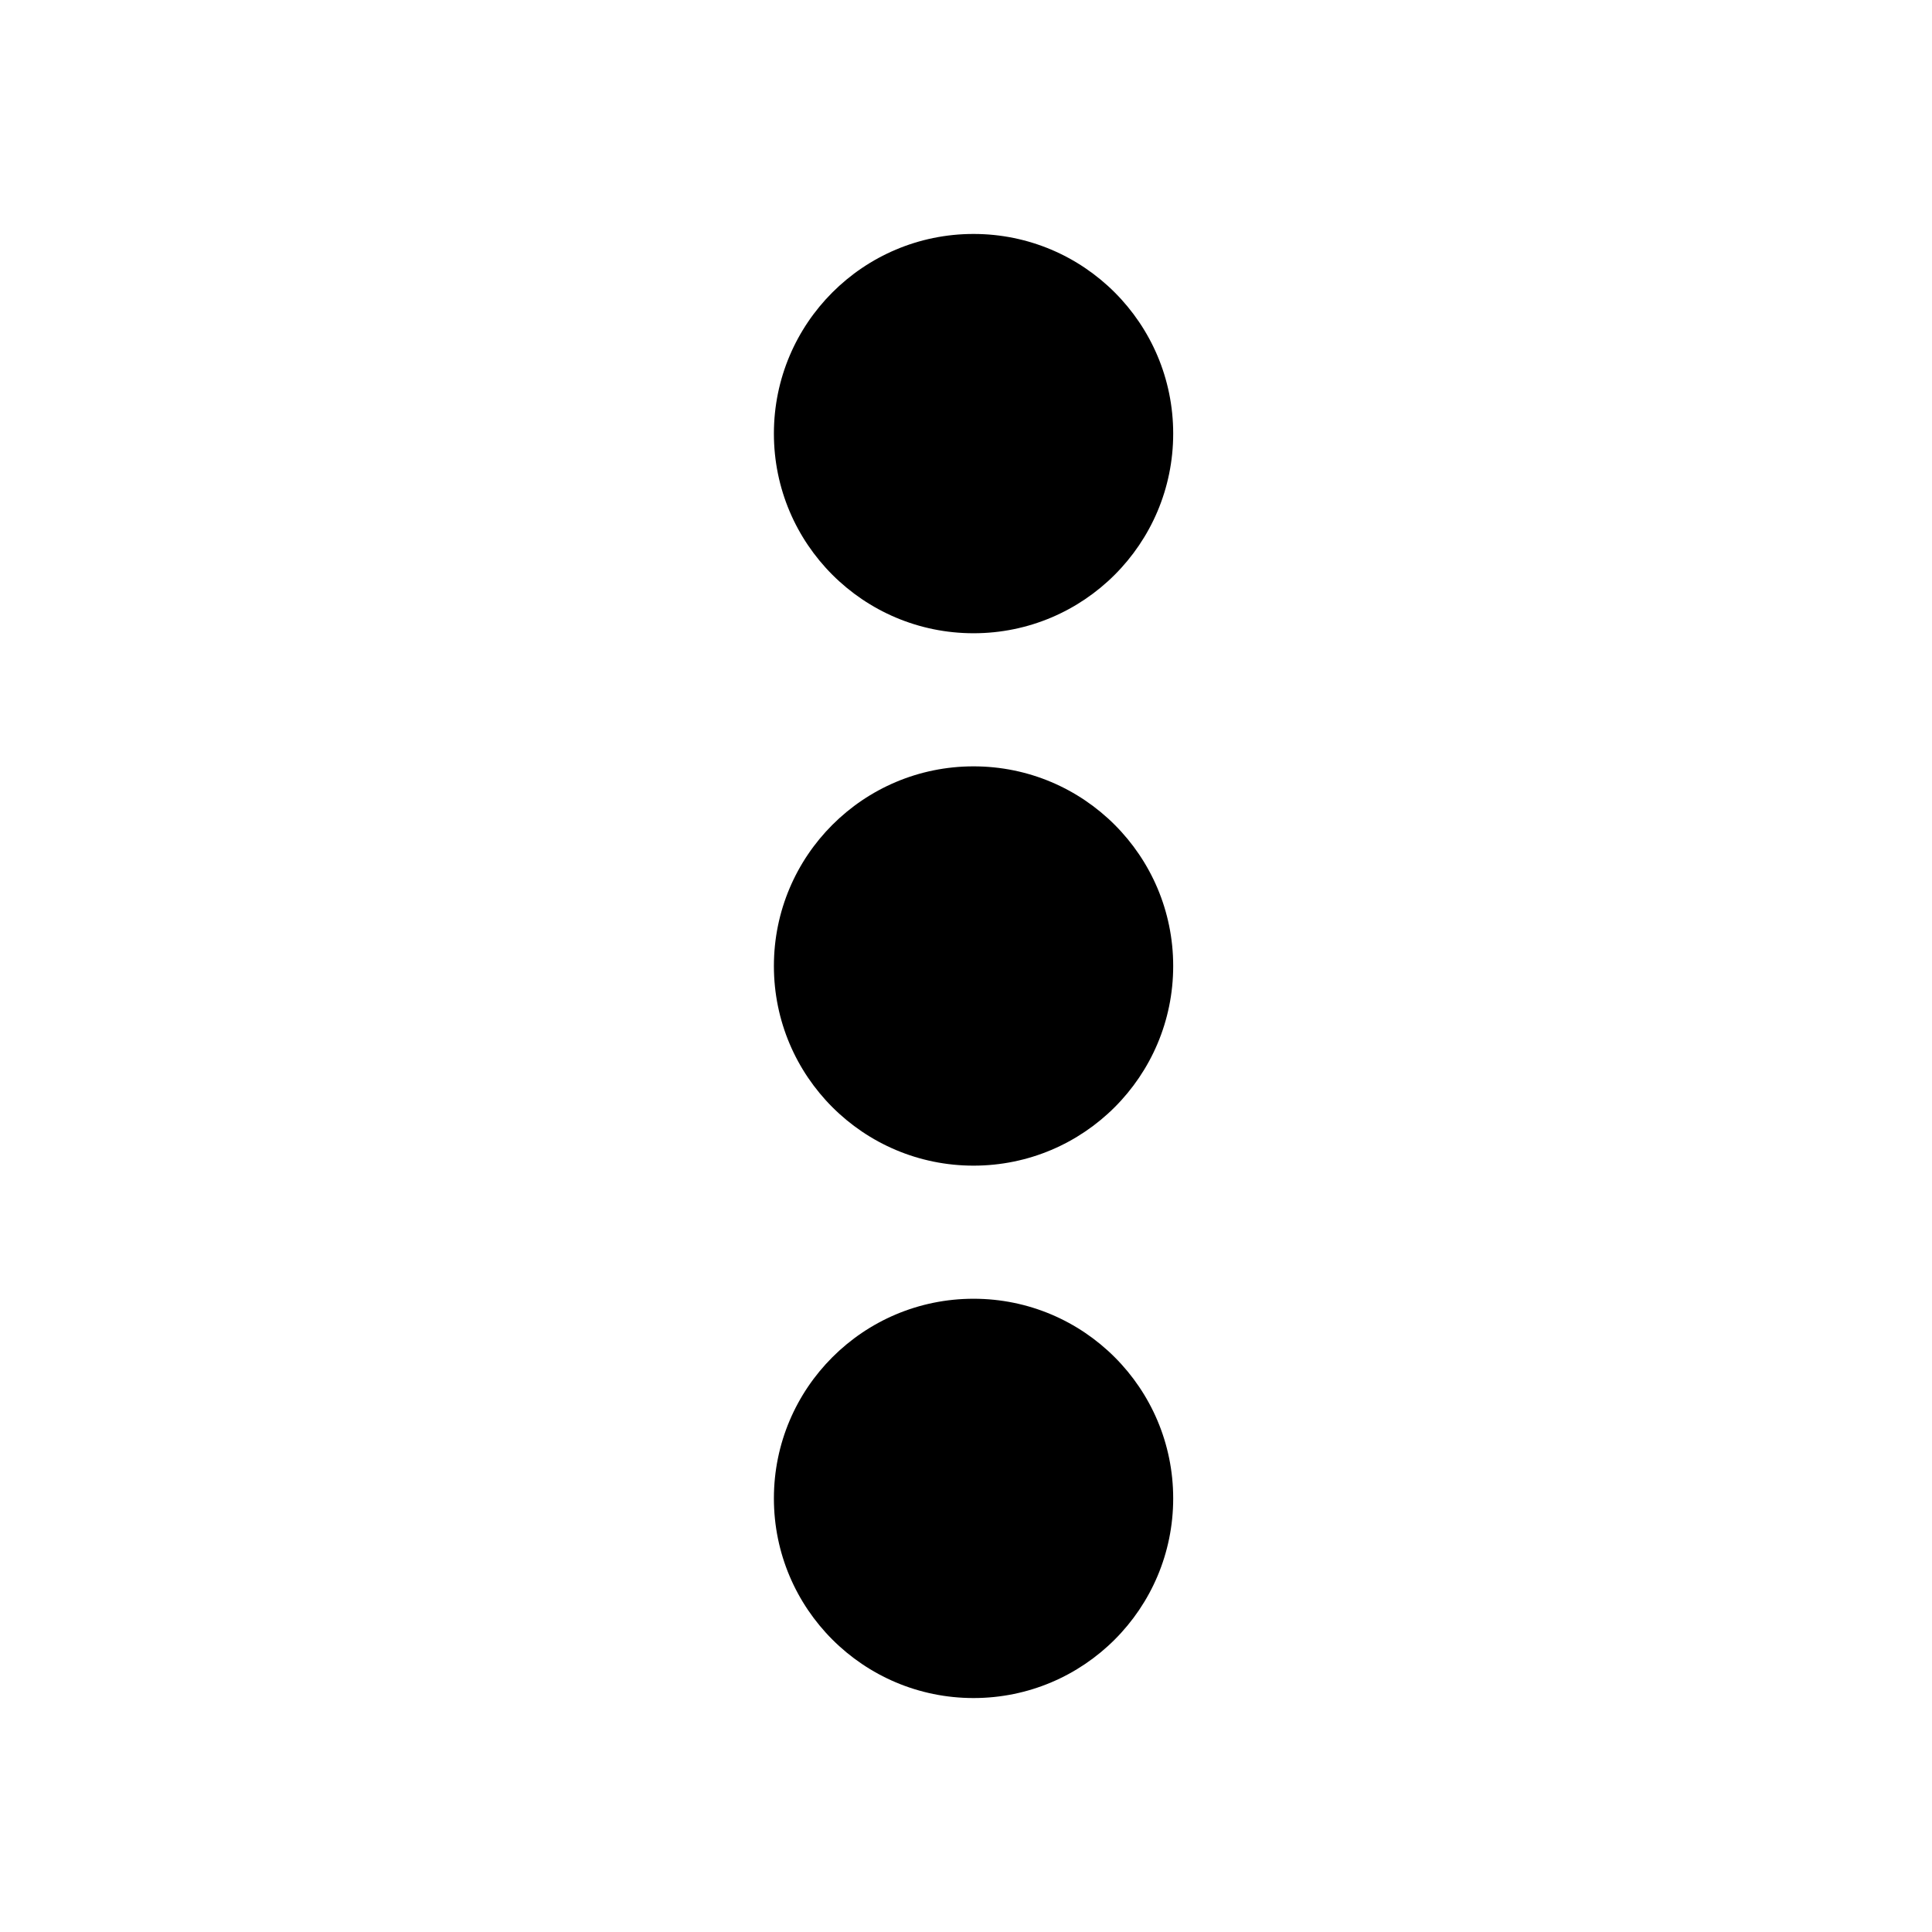
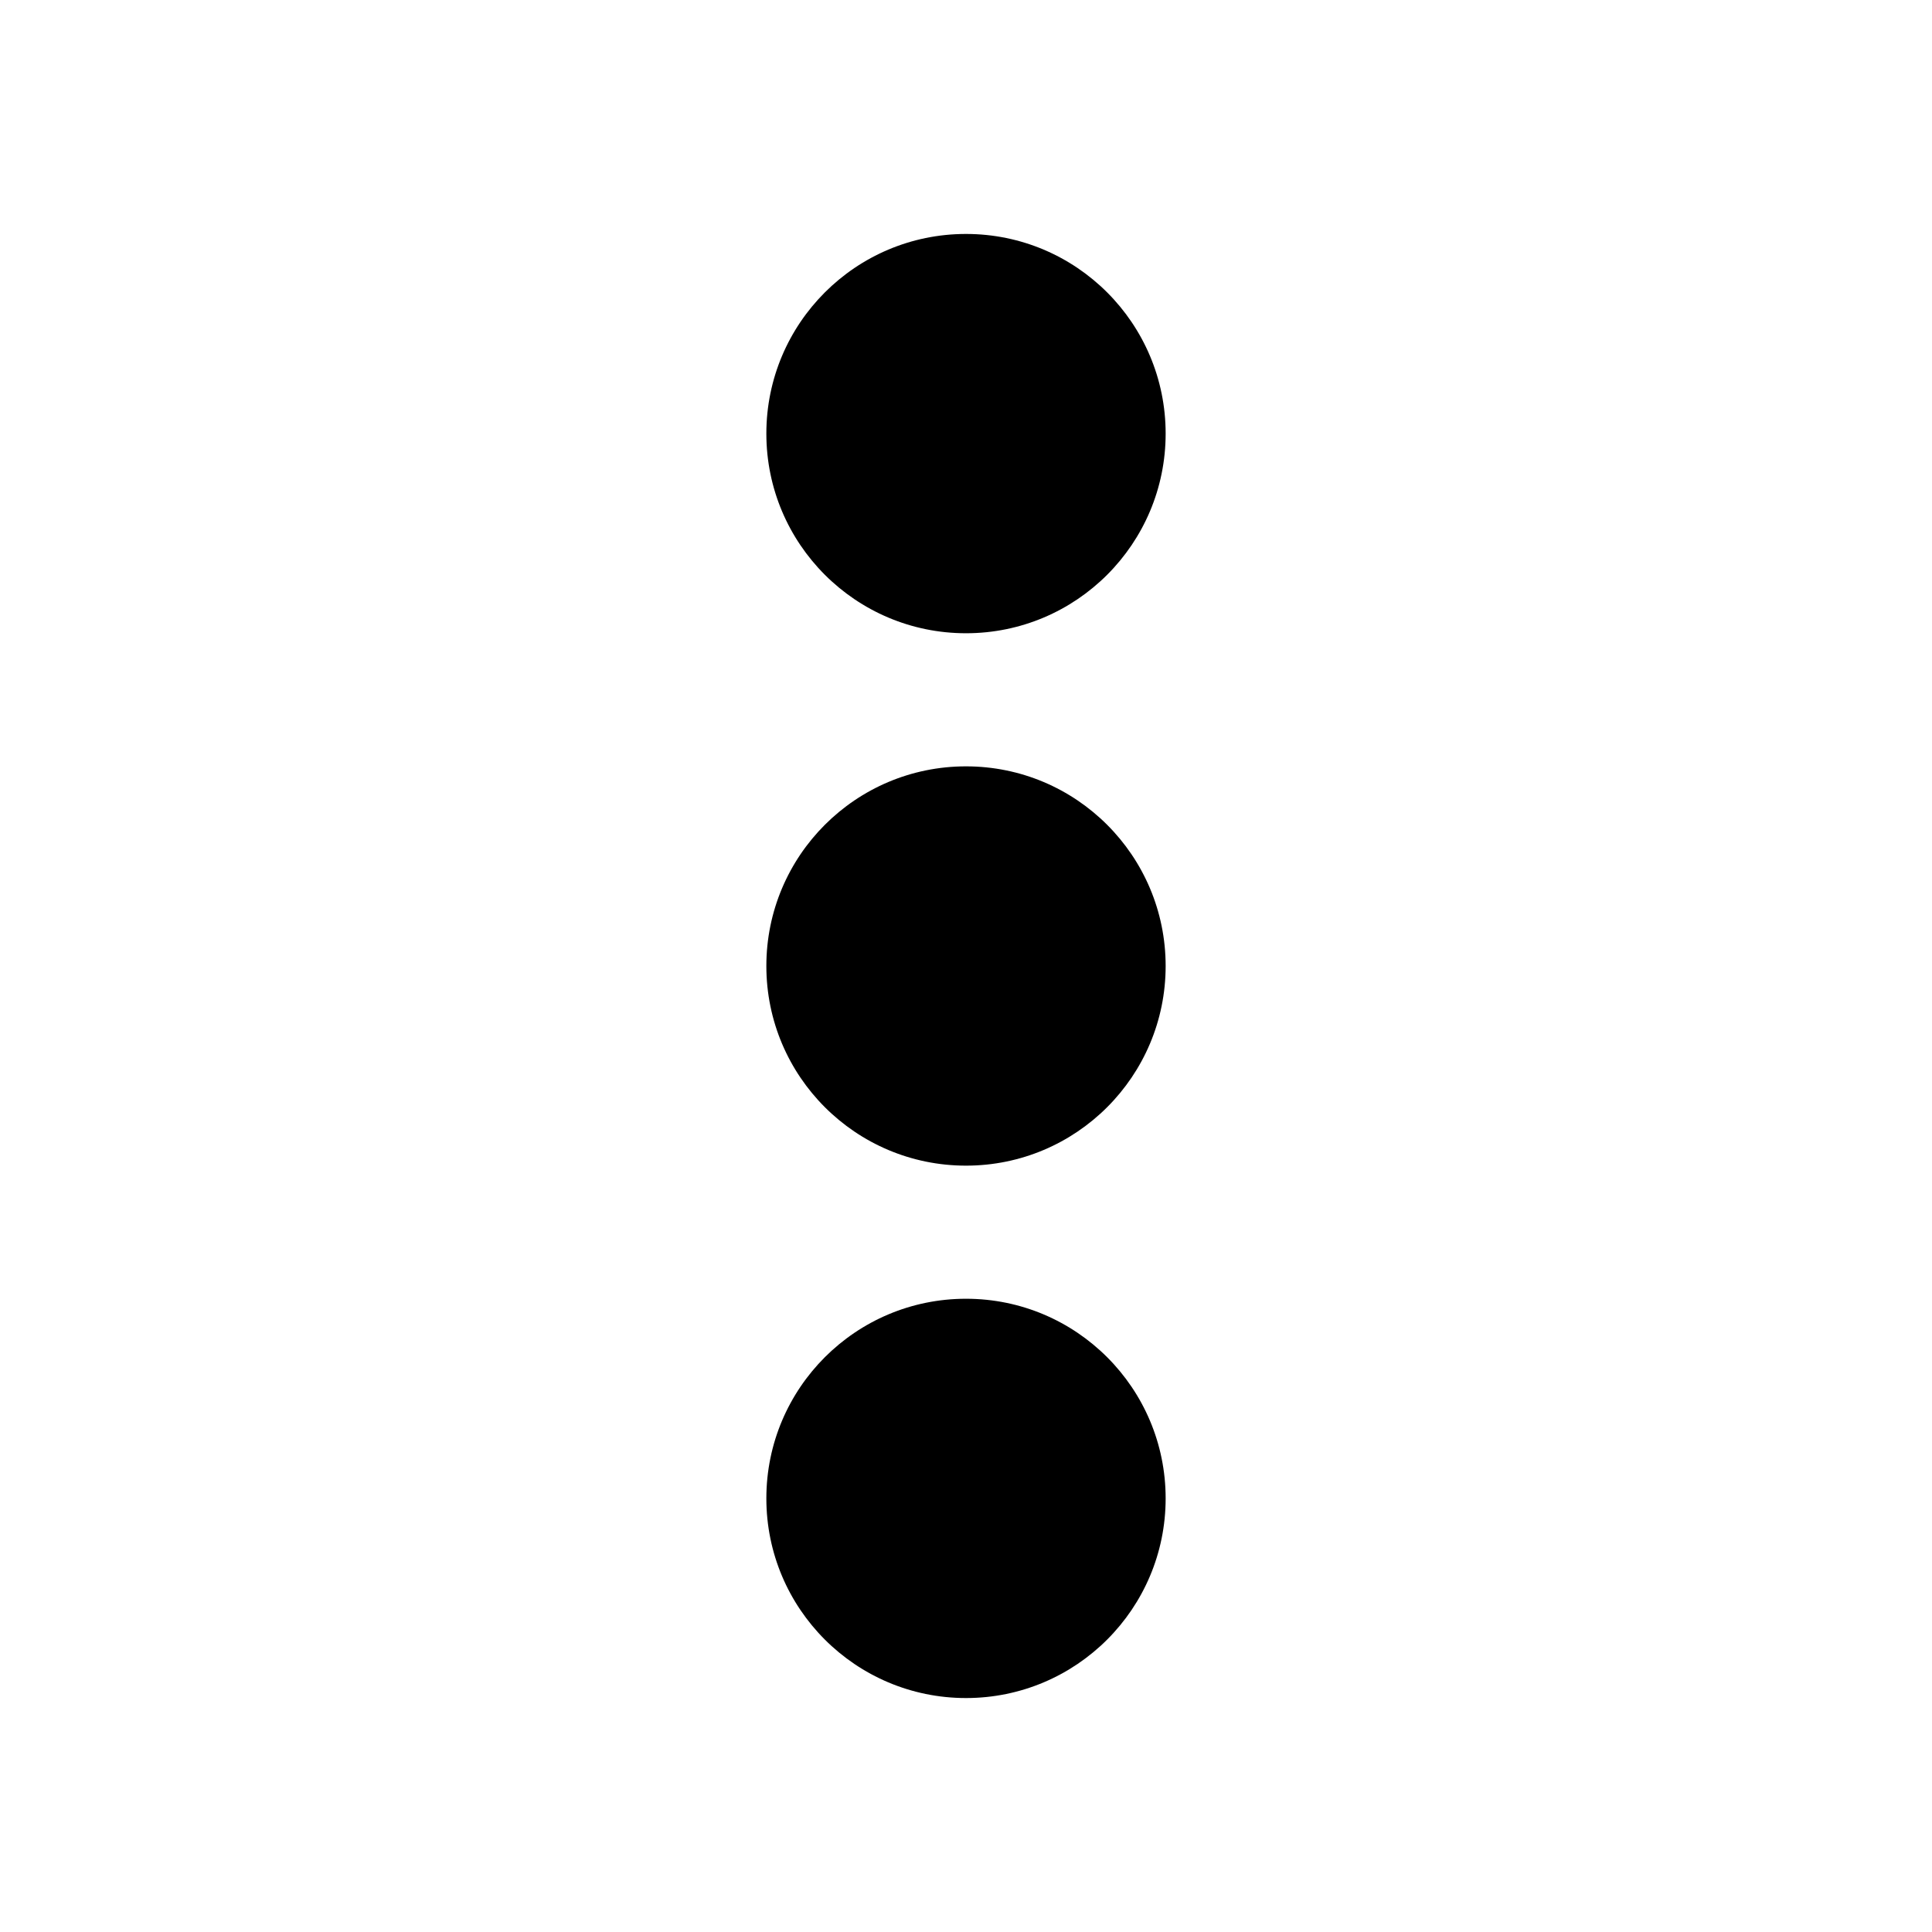
<svg xmlns="http://www.w3.org/2000/svg" viewBox="0 0 320 320">
  <g id="dots-horizontal">
-     <circle cx="161.25" cy="71.818" r="33.068" class="fill" />
-     <circle cx="161.25" cy="160" r="33.068" class="fill" />
-     <circle cx="161.25" cy="248.182" r="33.068" class="fill" />
+     <circle cx="160" cy="71.818" r="33.068" class="fill" />
+     <circle cx="160" cy="160" r="33.068" class="fill" />
+     <circle cx="160" cy="248.182" r="33.068" class="fill" />
  </g>
</svg>
